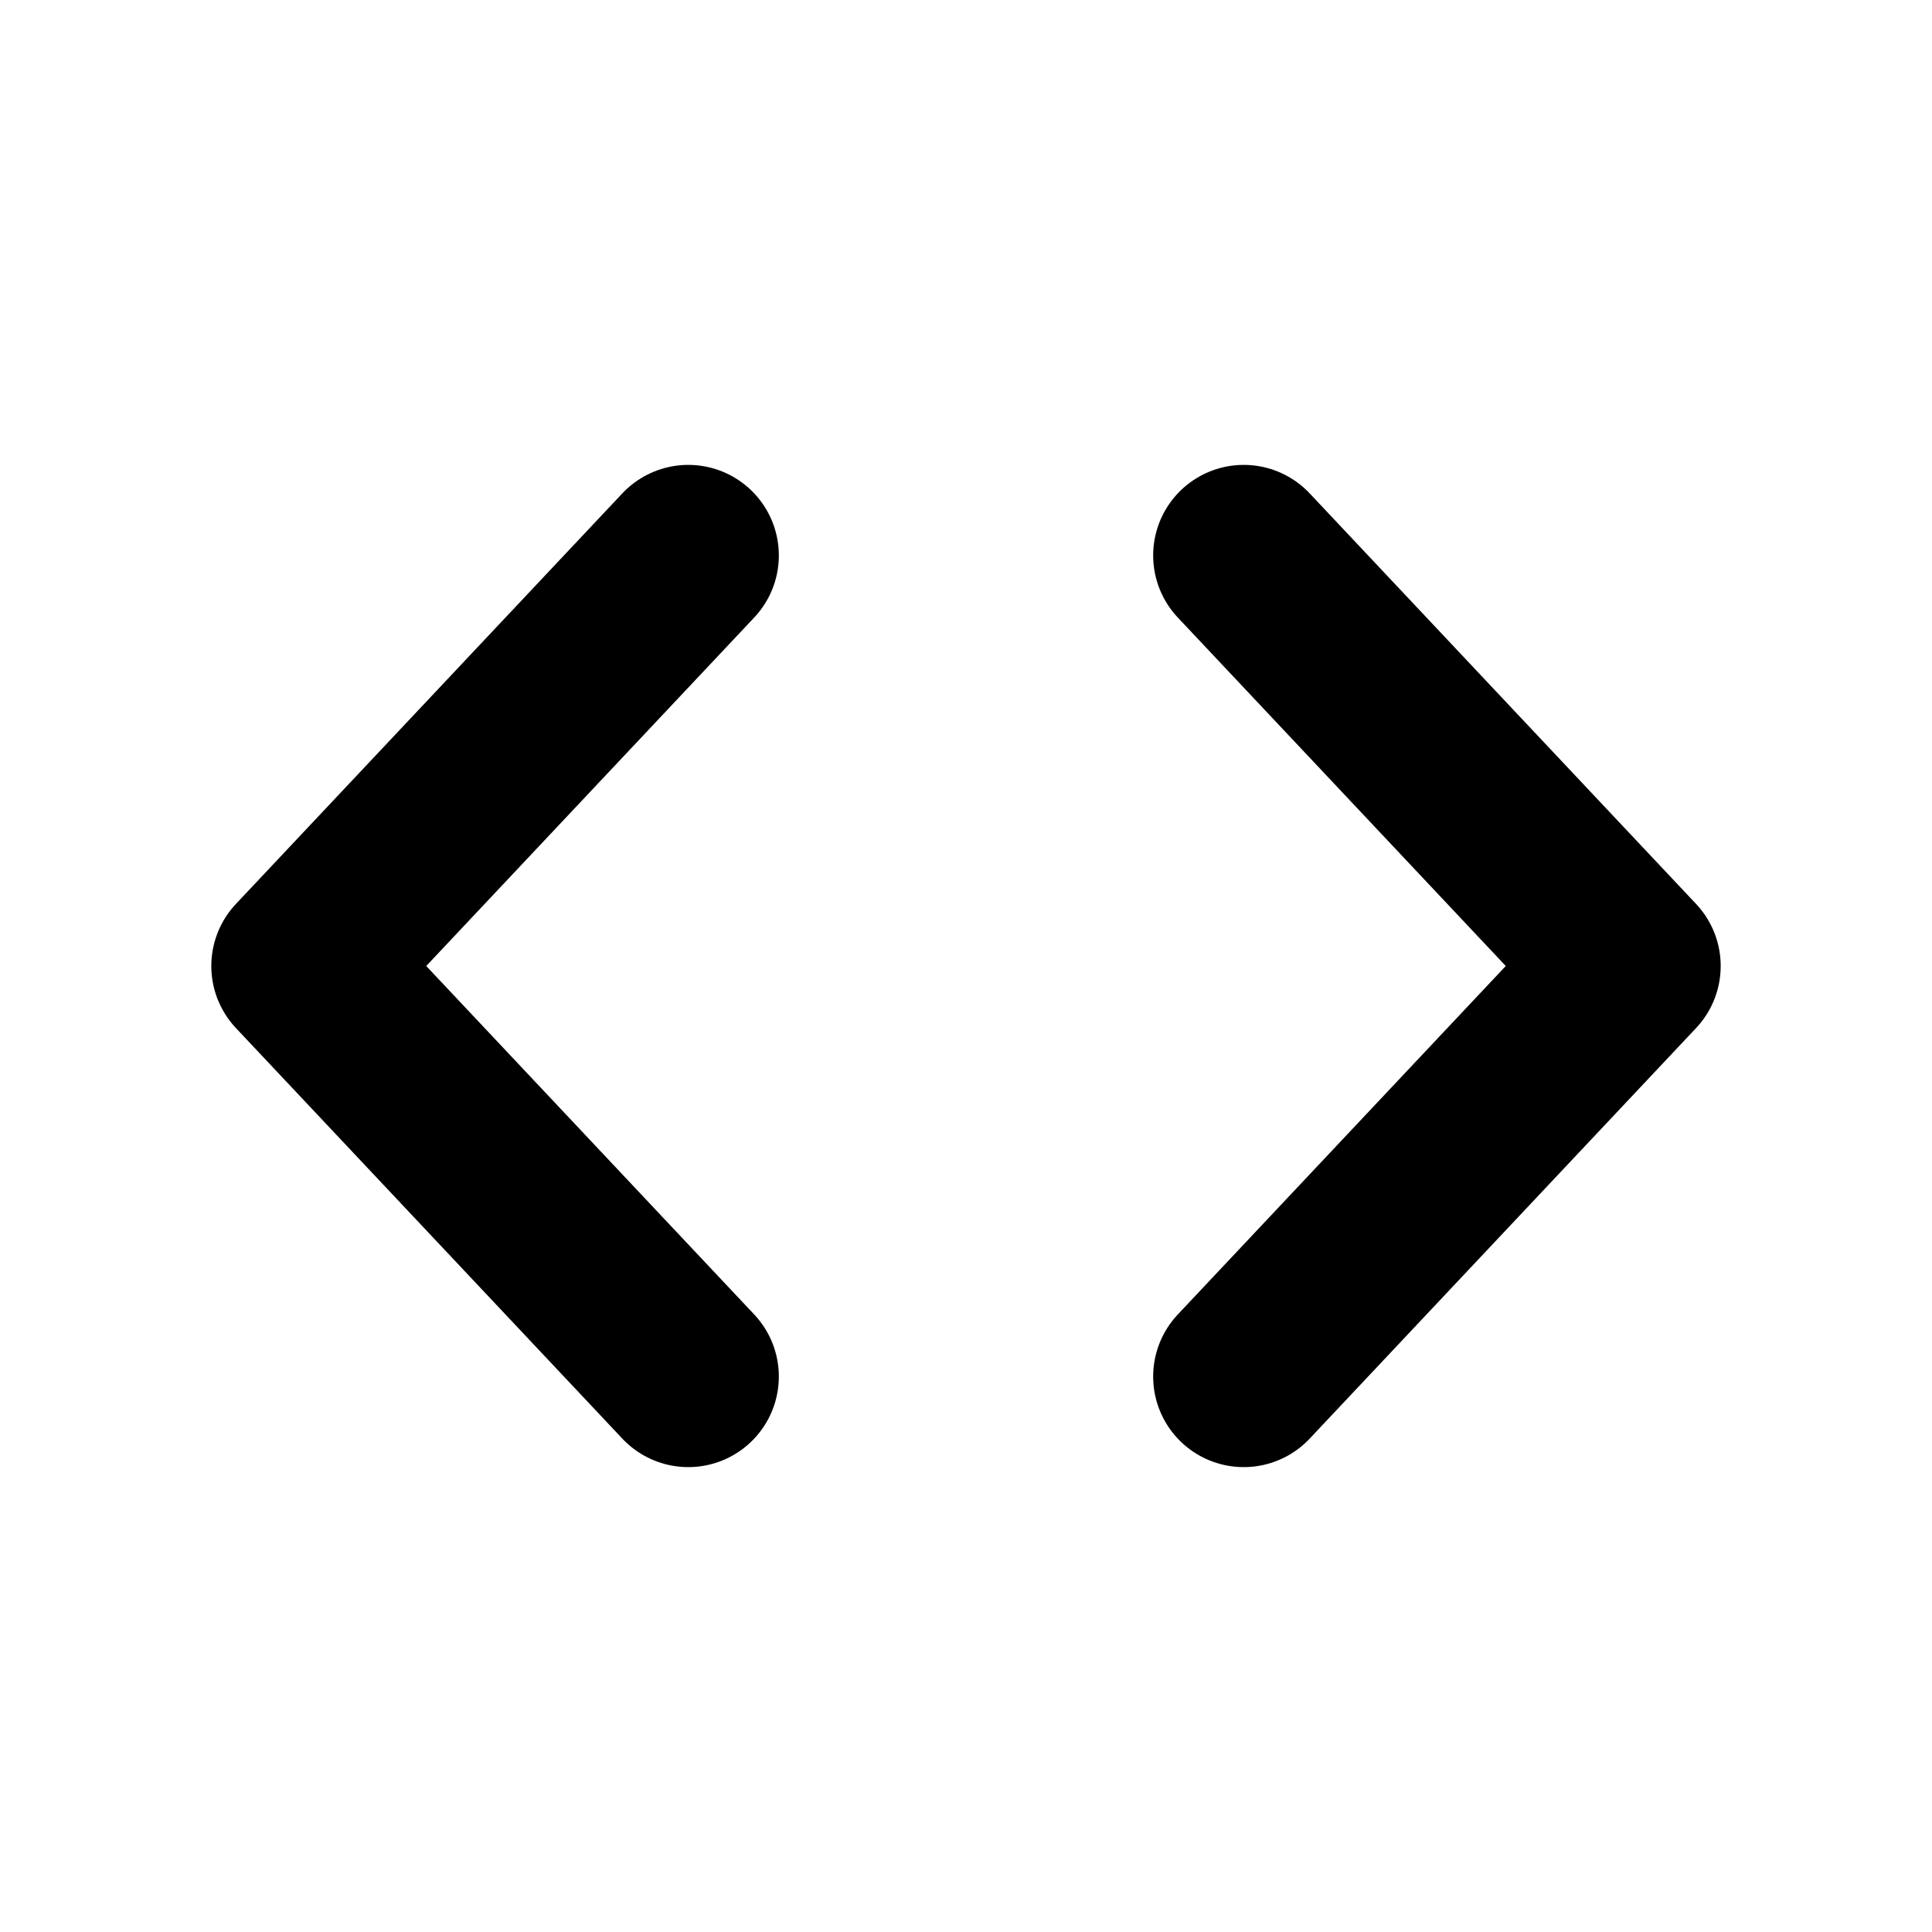
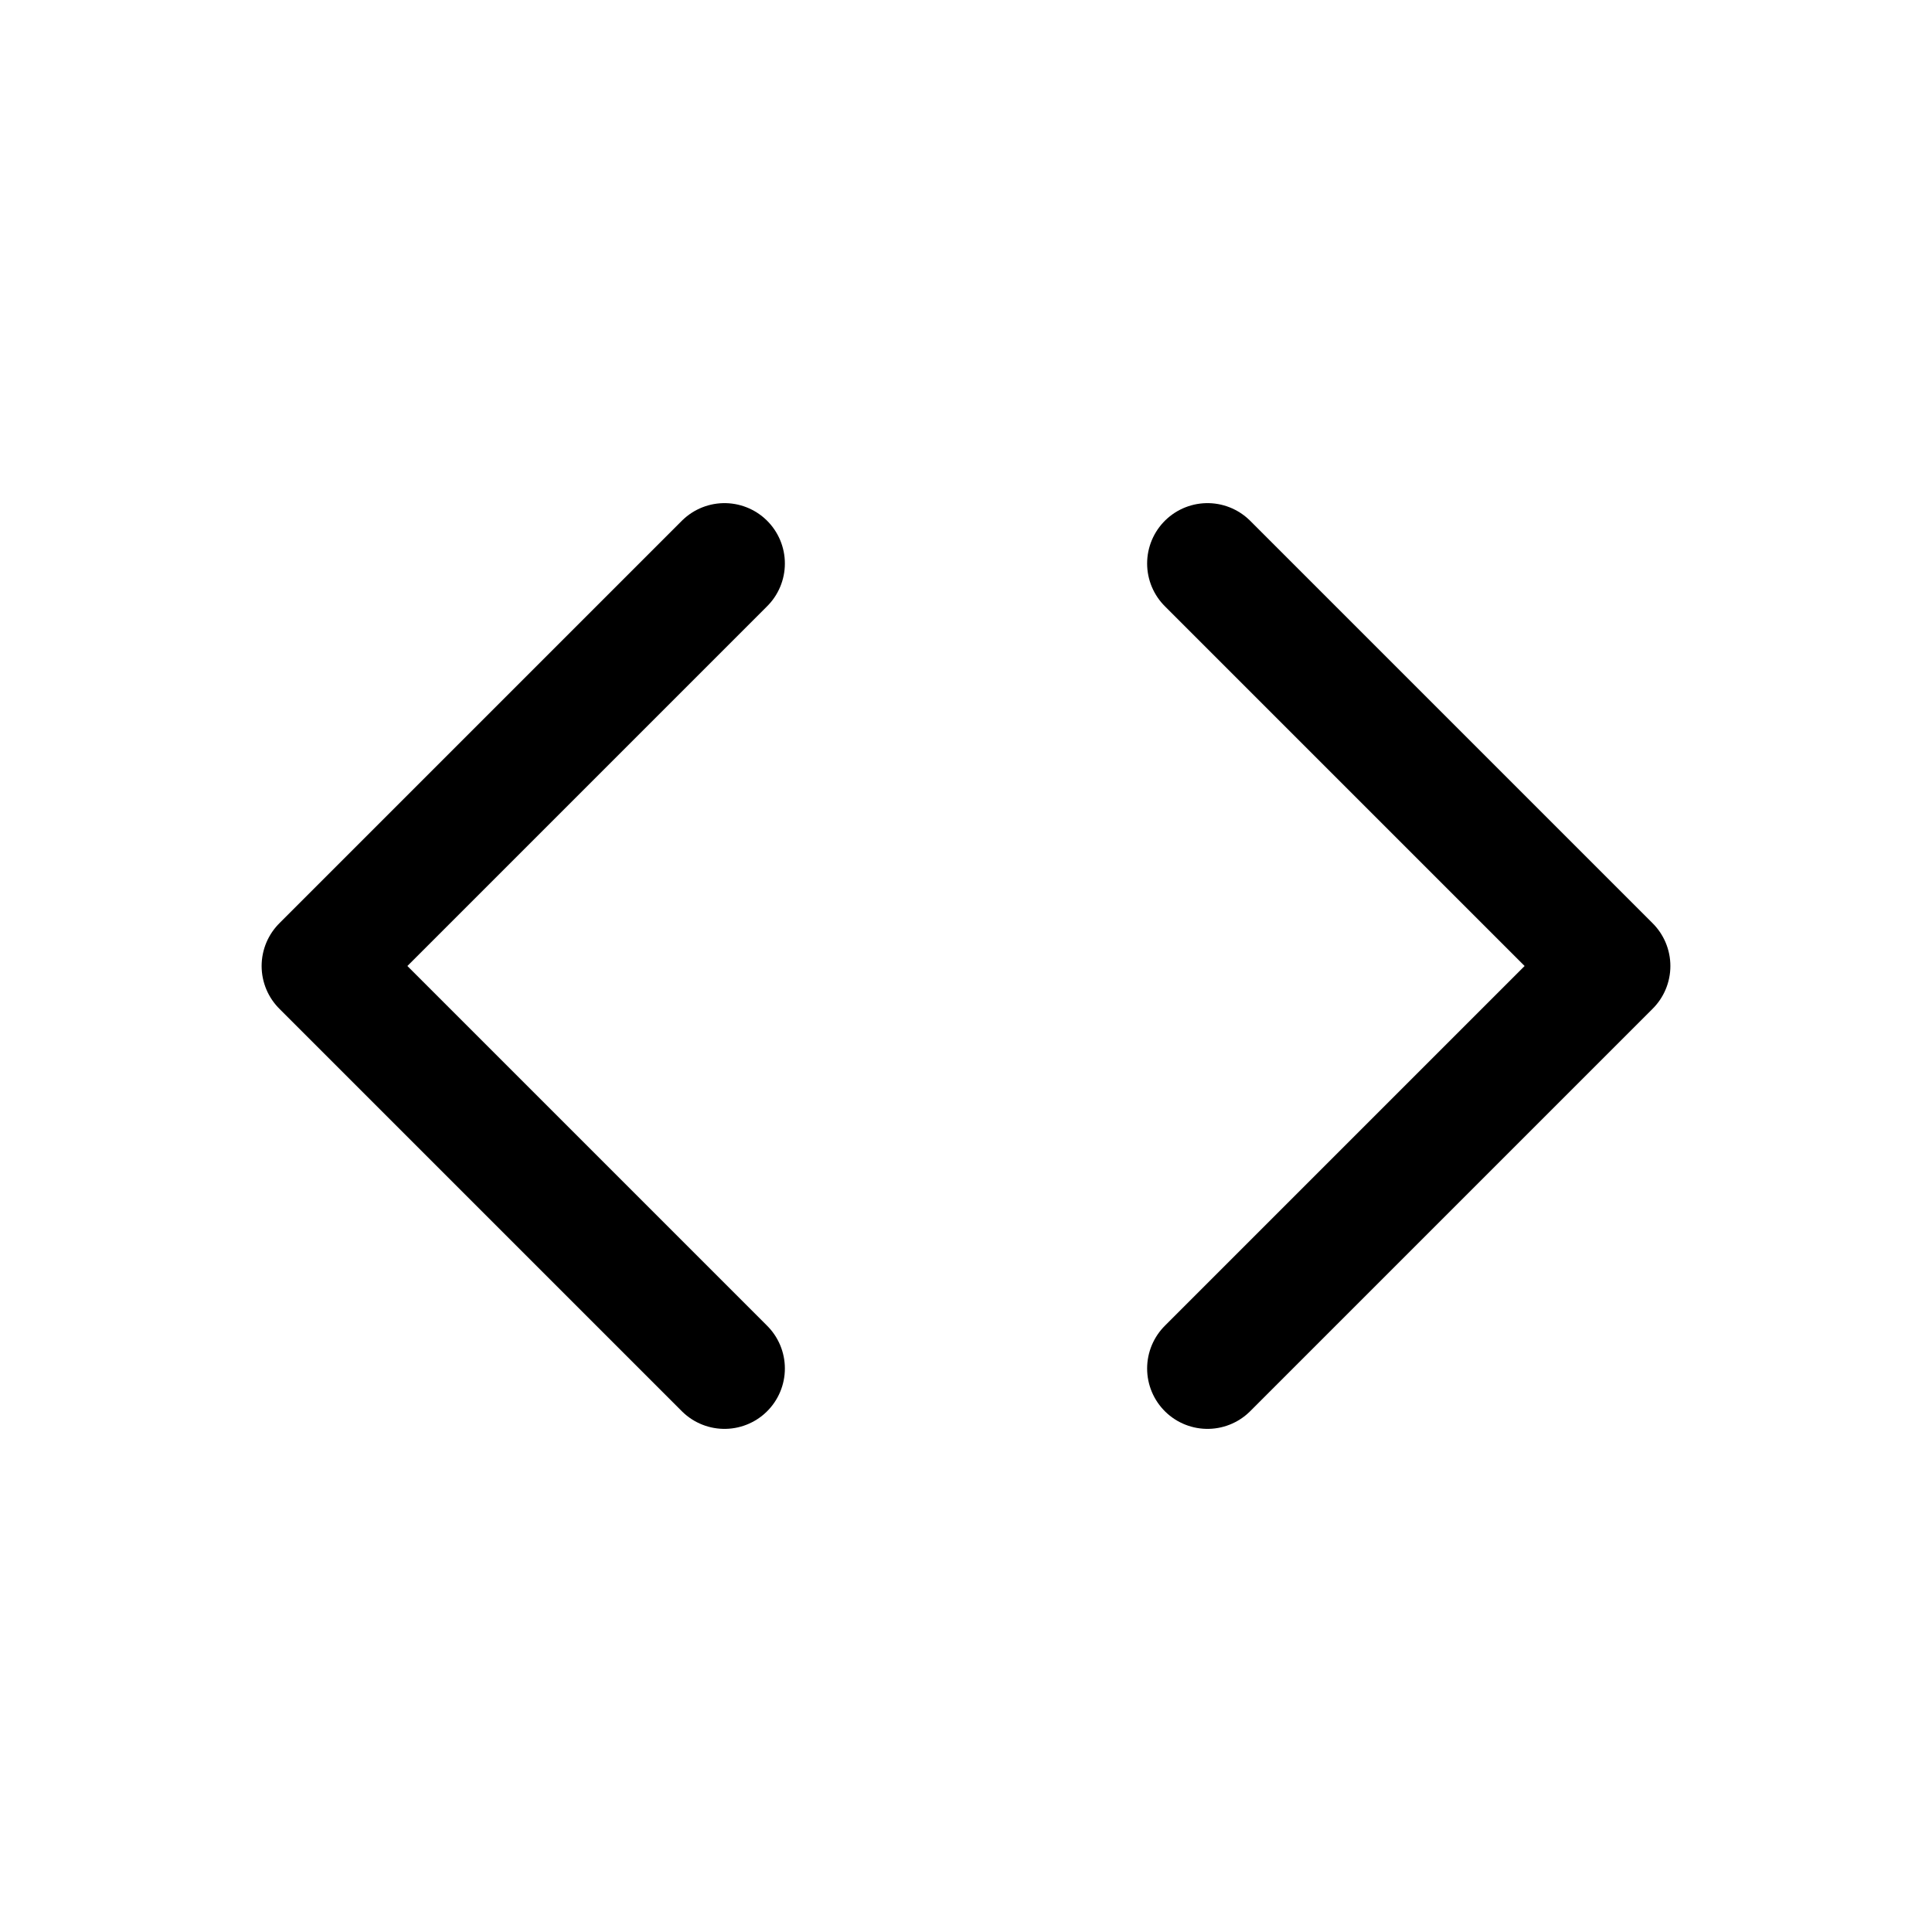
- <svg xmlns="http://www.w3.org/2000/svg" width="16" height="16" viewBox="0 0 16 16" fill="none" stroke="currentColor" stroke-width="1.5" stroke-linecap="round" stroke-linejoin="round">
-   <path d="M5.7 4.6L2.5 8l3.2 3.4M10.3 4.6l3.2 3.4-3.2 3.4" />
+ <svg xmlns="http://www.w3.org/2000/svg" viewBox="0 0 24 24" fill="none" stroke="currentColor" stroke-width="1.5" stroke-linecap="round" stroke-linejoin="round">
+   <path d="m9 7-5 5 5 5M15 7l5 5-5 5" />
</svg>
